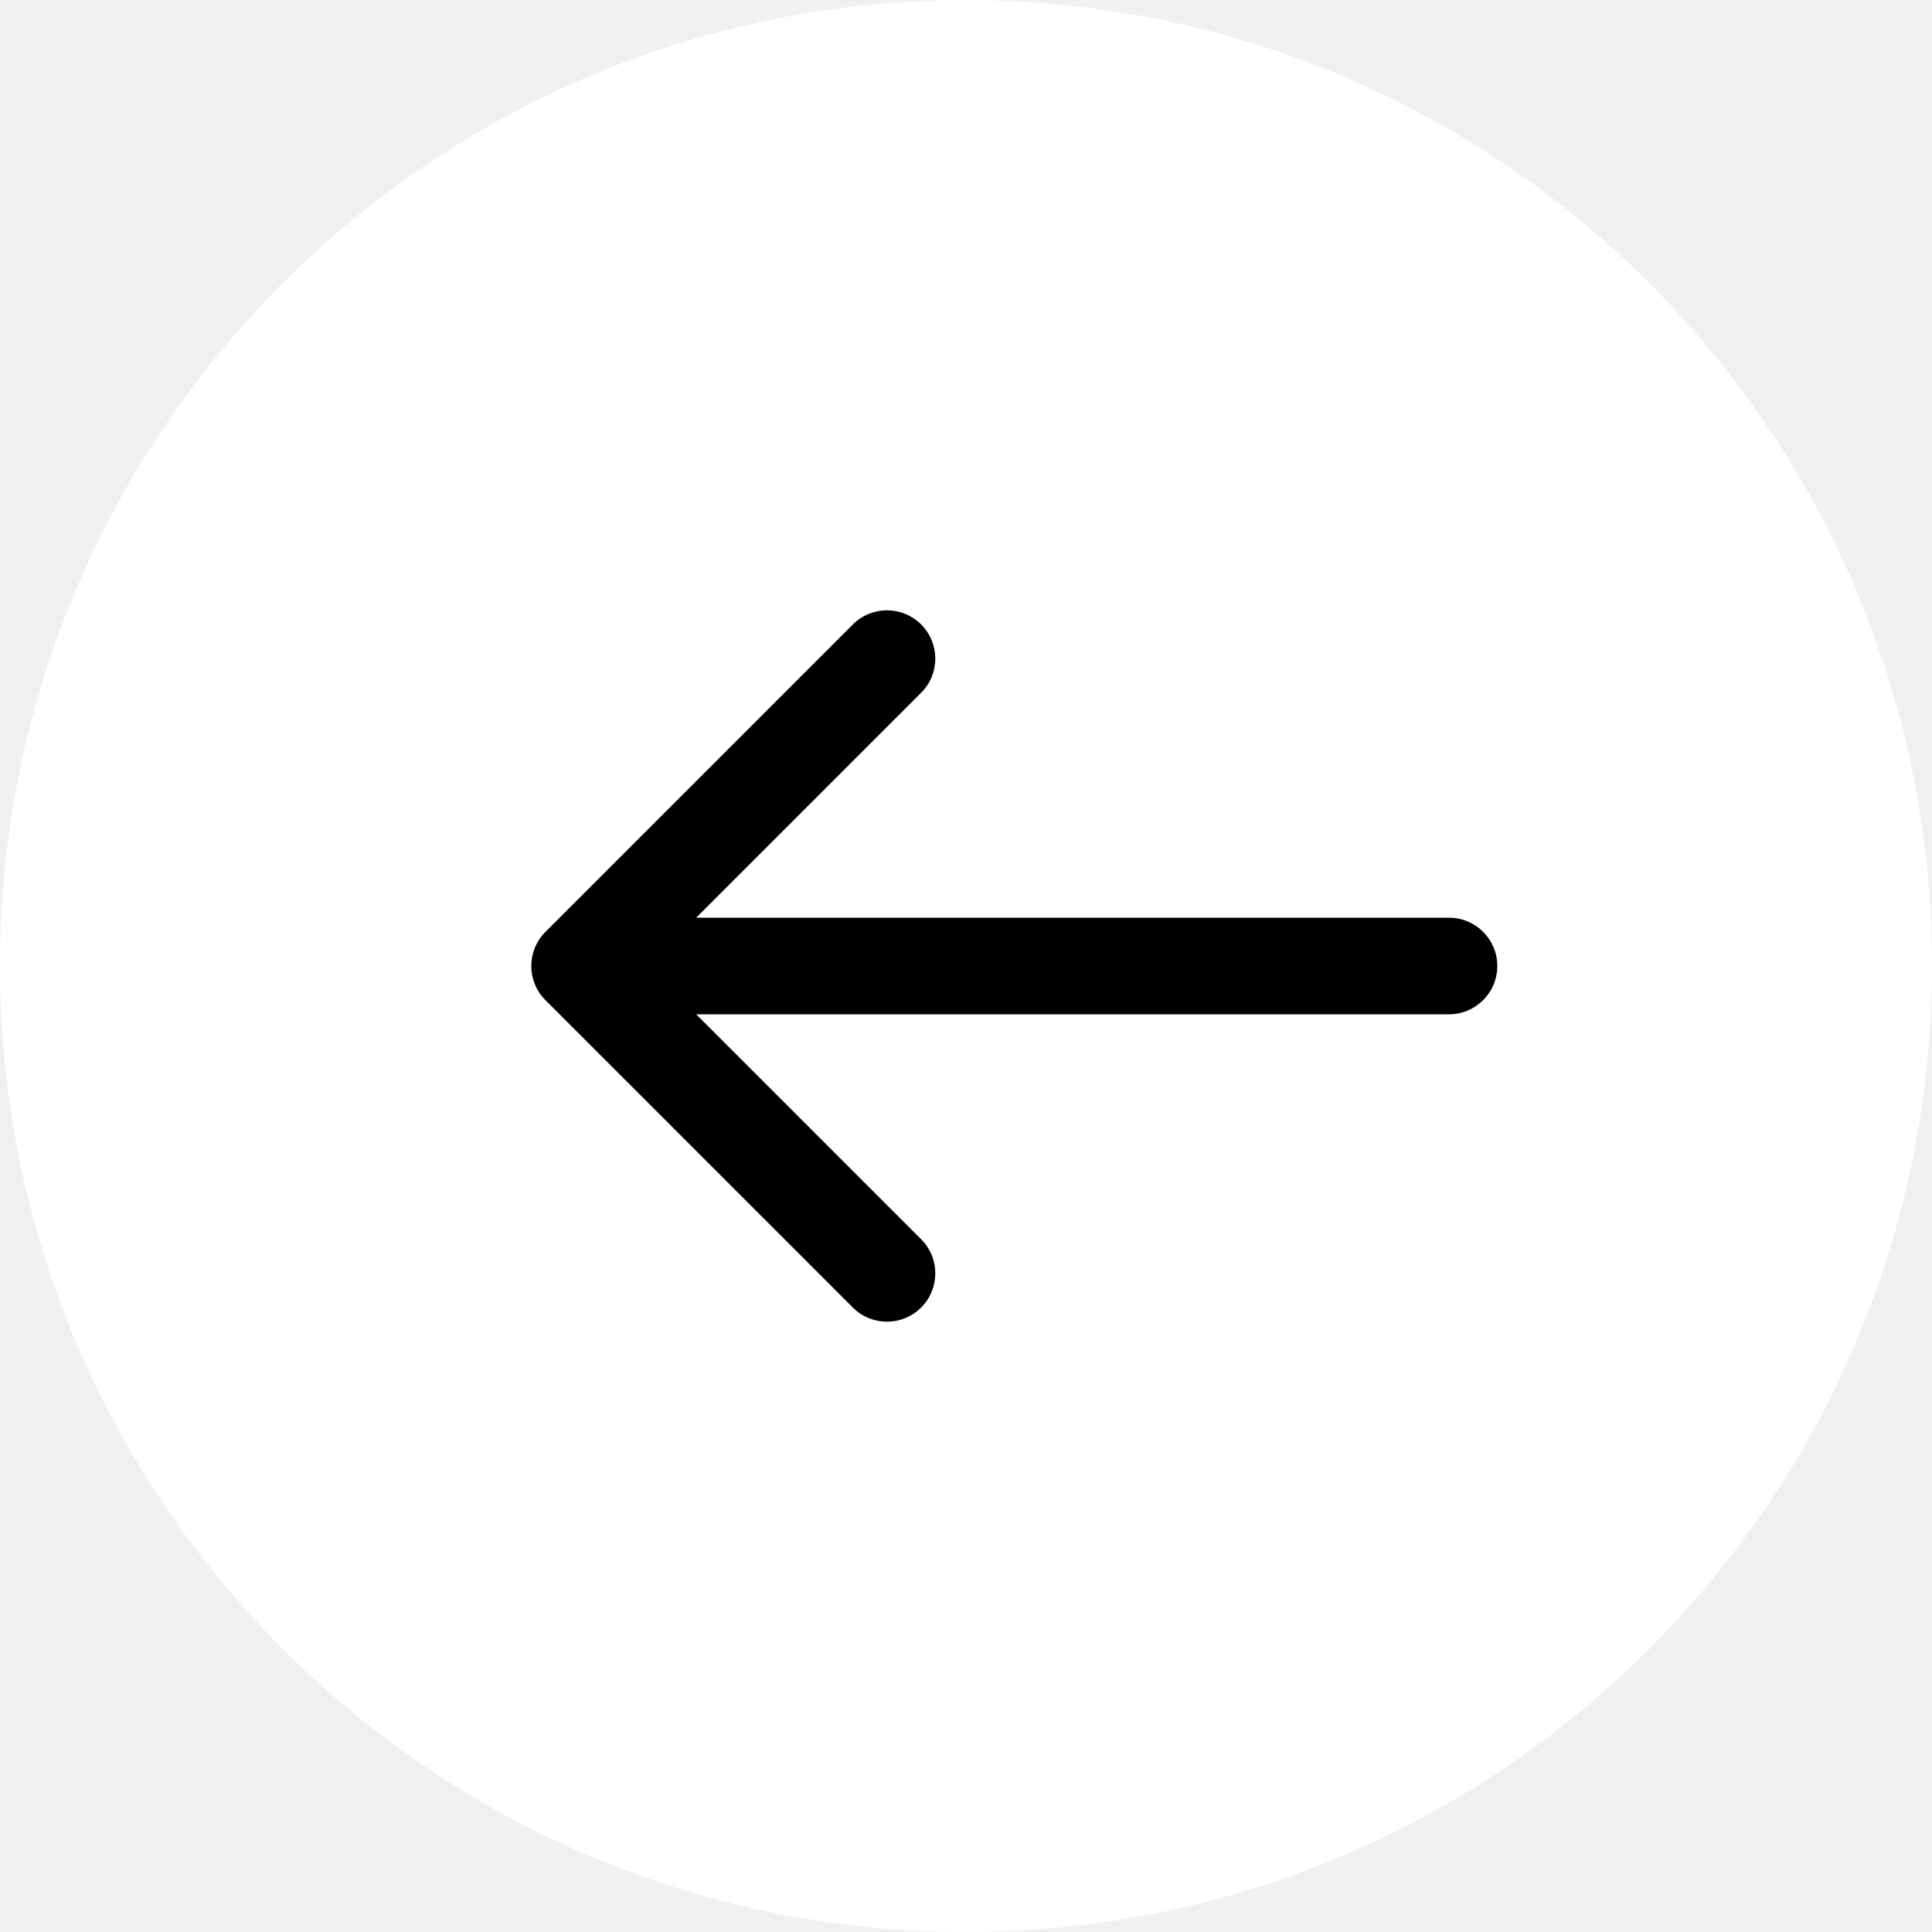
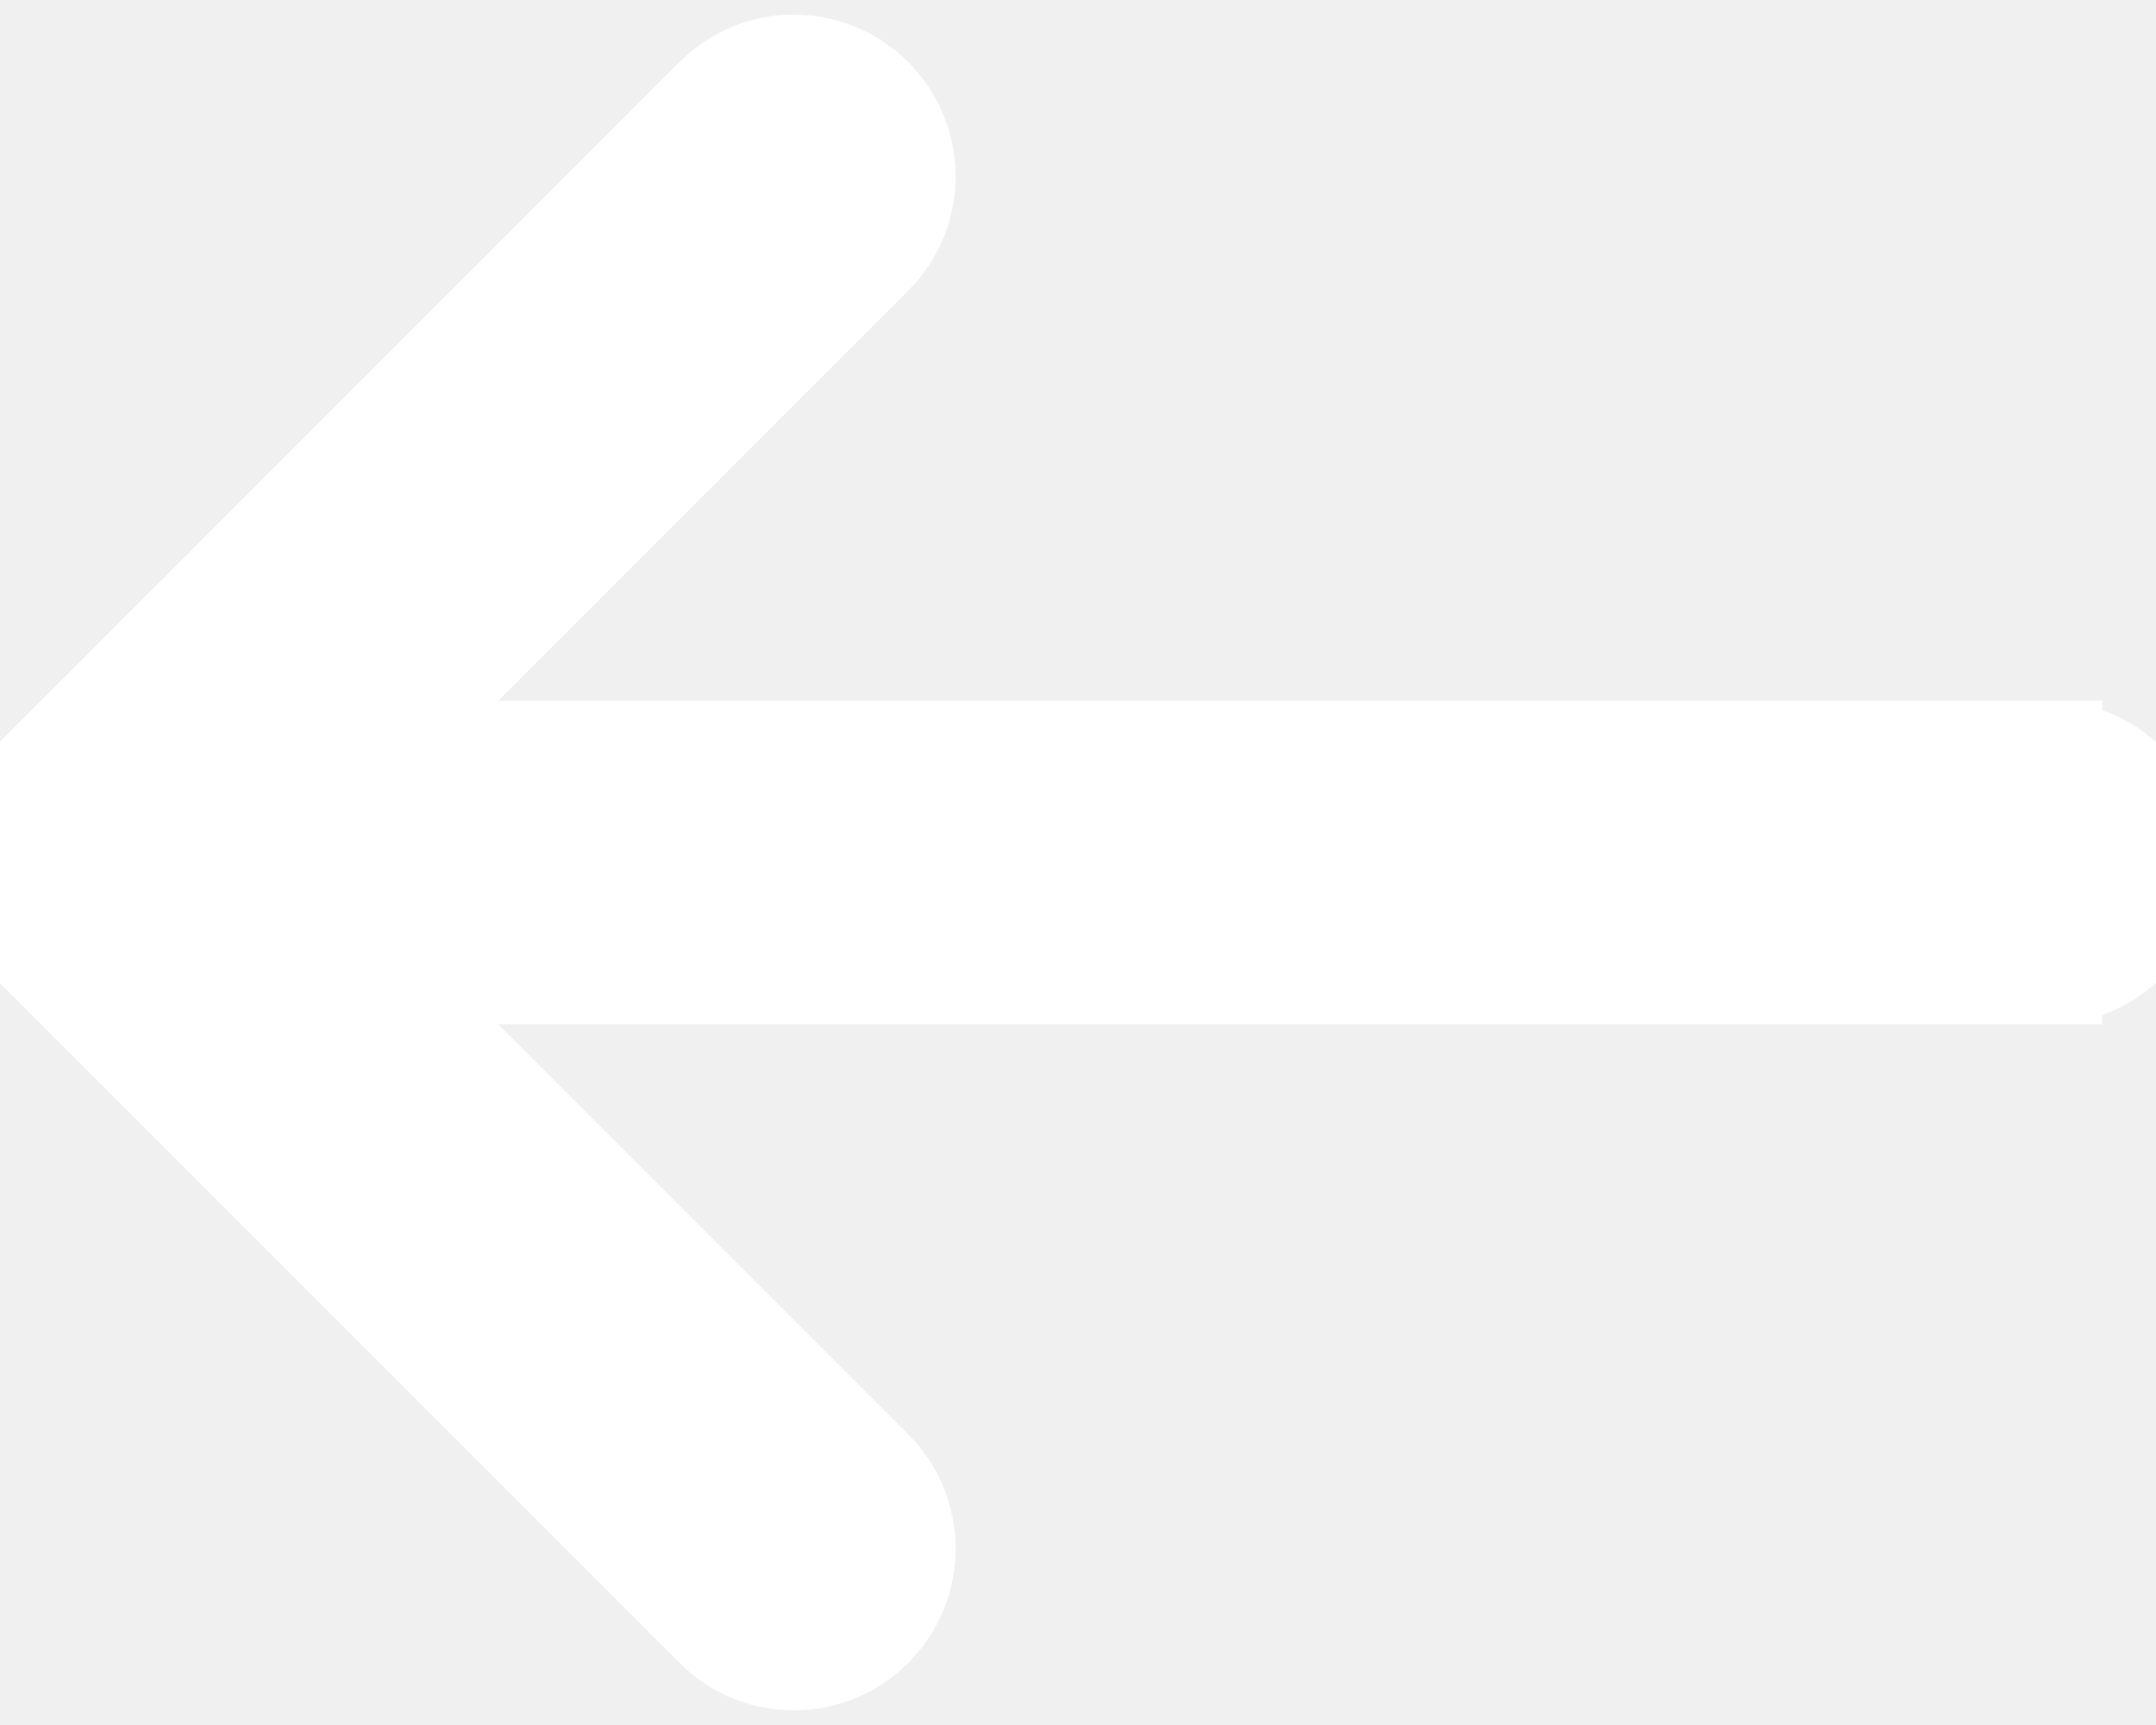
- <svg xmlns="http://www.w3.org/2000/svg" width="40" height="40" viewBox="0 0 40 40" fill="none">
-   <g id="Frame 8" clip-path="url(#clip0_1169_23140)">
-     <circle id="Ellipse 13" cx="20" cy="20" r="19" fill="white" stroke="white" stroke-width="2" />
-     <path id="Line 5" d="M30 21C30.552 21 31 20.552 31 20C31 19.448 30.552 19 30 19V21ZM11.293 19.293C10.902 19.683 10.902 20.317 11.293 20.707L17.657 27.071C18.047 27.462 18.68 27.462 19.071 27.071C19.462 26.68 19.462 26.047 19.071 25.657L13.414 20L19.071 14.343C19.462 13.953 19.462 13.319 19.071 12.929C18.68 12.538 18.047 12.538 17.657 12.929L11.293 19.293ZM30 19L12 19V21L30 21V19Z" fill="black" />
-   </g>
-   <defs>
-     <clipPath id="clip0_1169_23140">
-       <rect width="40" height="40" fill="white" />
-     </clipPath>
-   </defs>
+ <svg xmlns="http://www.w3.org/2000/svg" width="20" height="16" viewBox="0 0 20 16" fill="none">
+   <path d="M19 9C19.552 9 20 8.552 20 8C20 7.448 19.552 7 19 7V9ZM0.293 7.293C-0.098 7.683 -0.098 8.317 0.293 8.707L6.657 15.071C7.047 15.462 7.681 15.462 8.071 15.071C8.462 14.681 8.462 14.047 8.071 13.657L2.414 8L8.071 2.343C8.462 1.953 8.462 1.319 8.071 0.929C7.681 0.538 7.047 0.538 6.657 0.929L0.293 7.293ZM19 7L1 7V9L19 9V7Z" fill="white" stroke="white" />
</svg>
